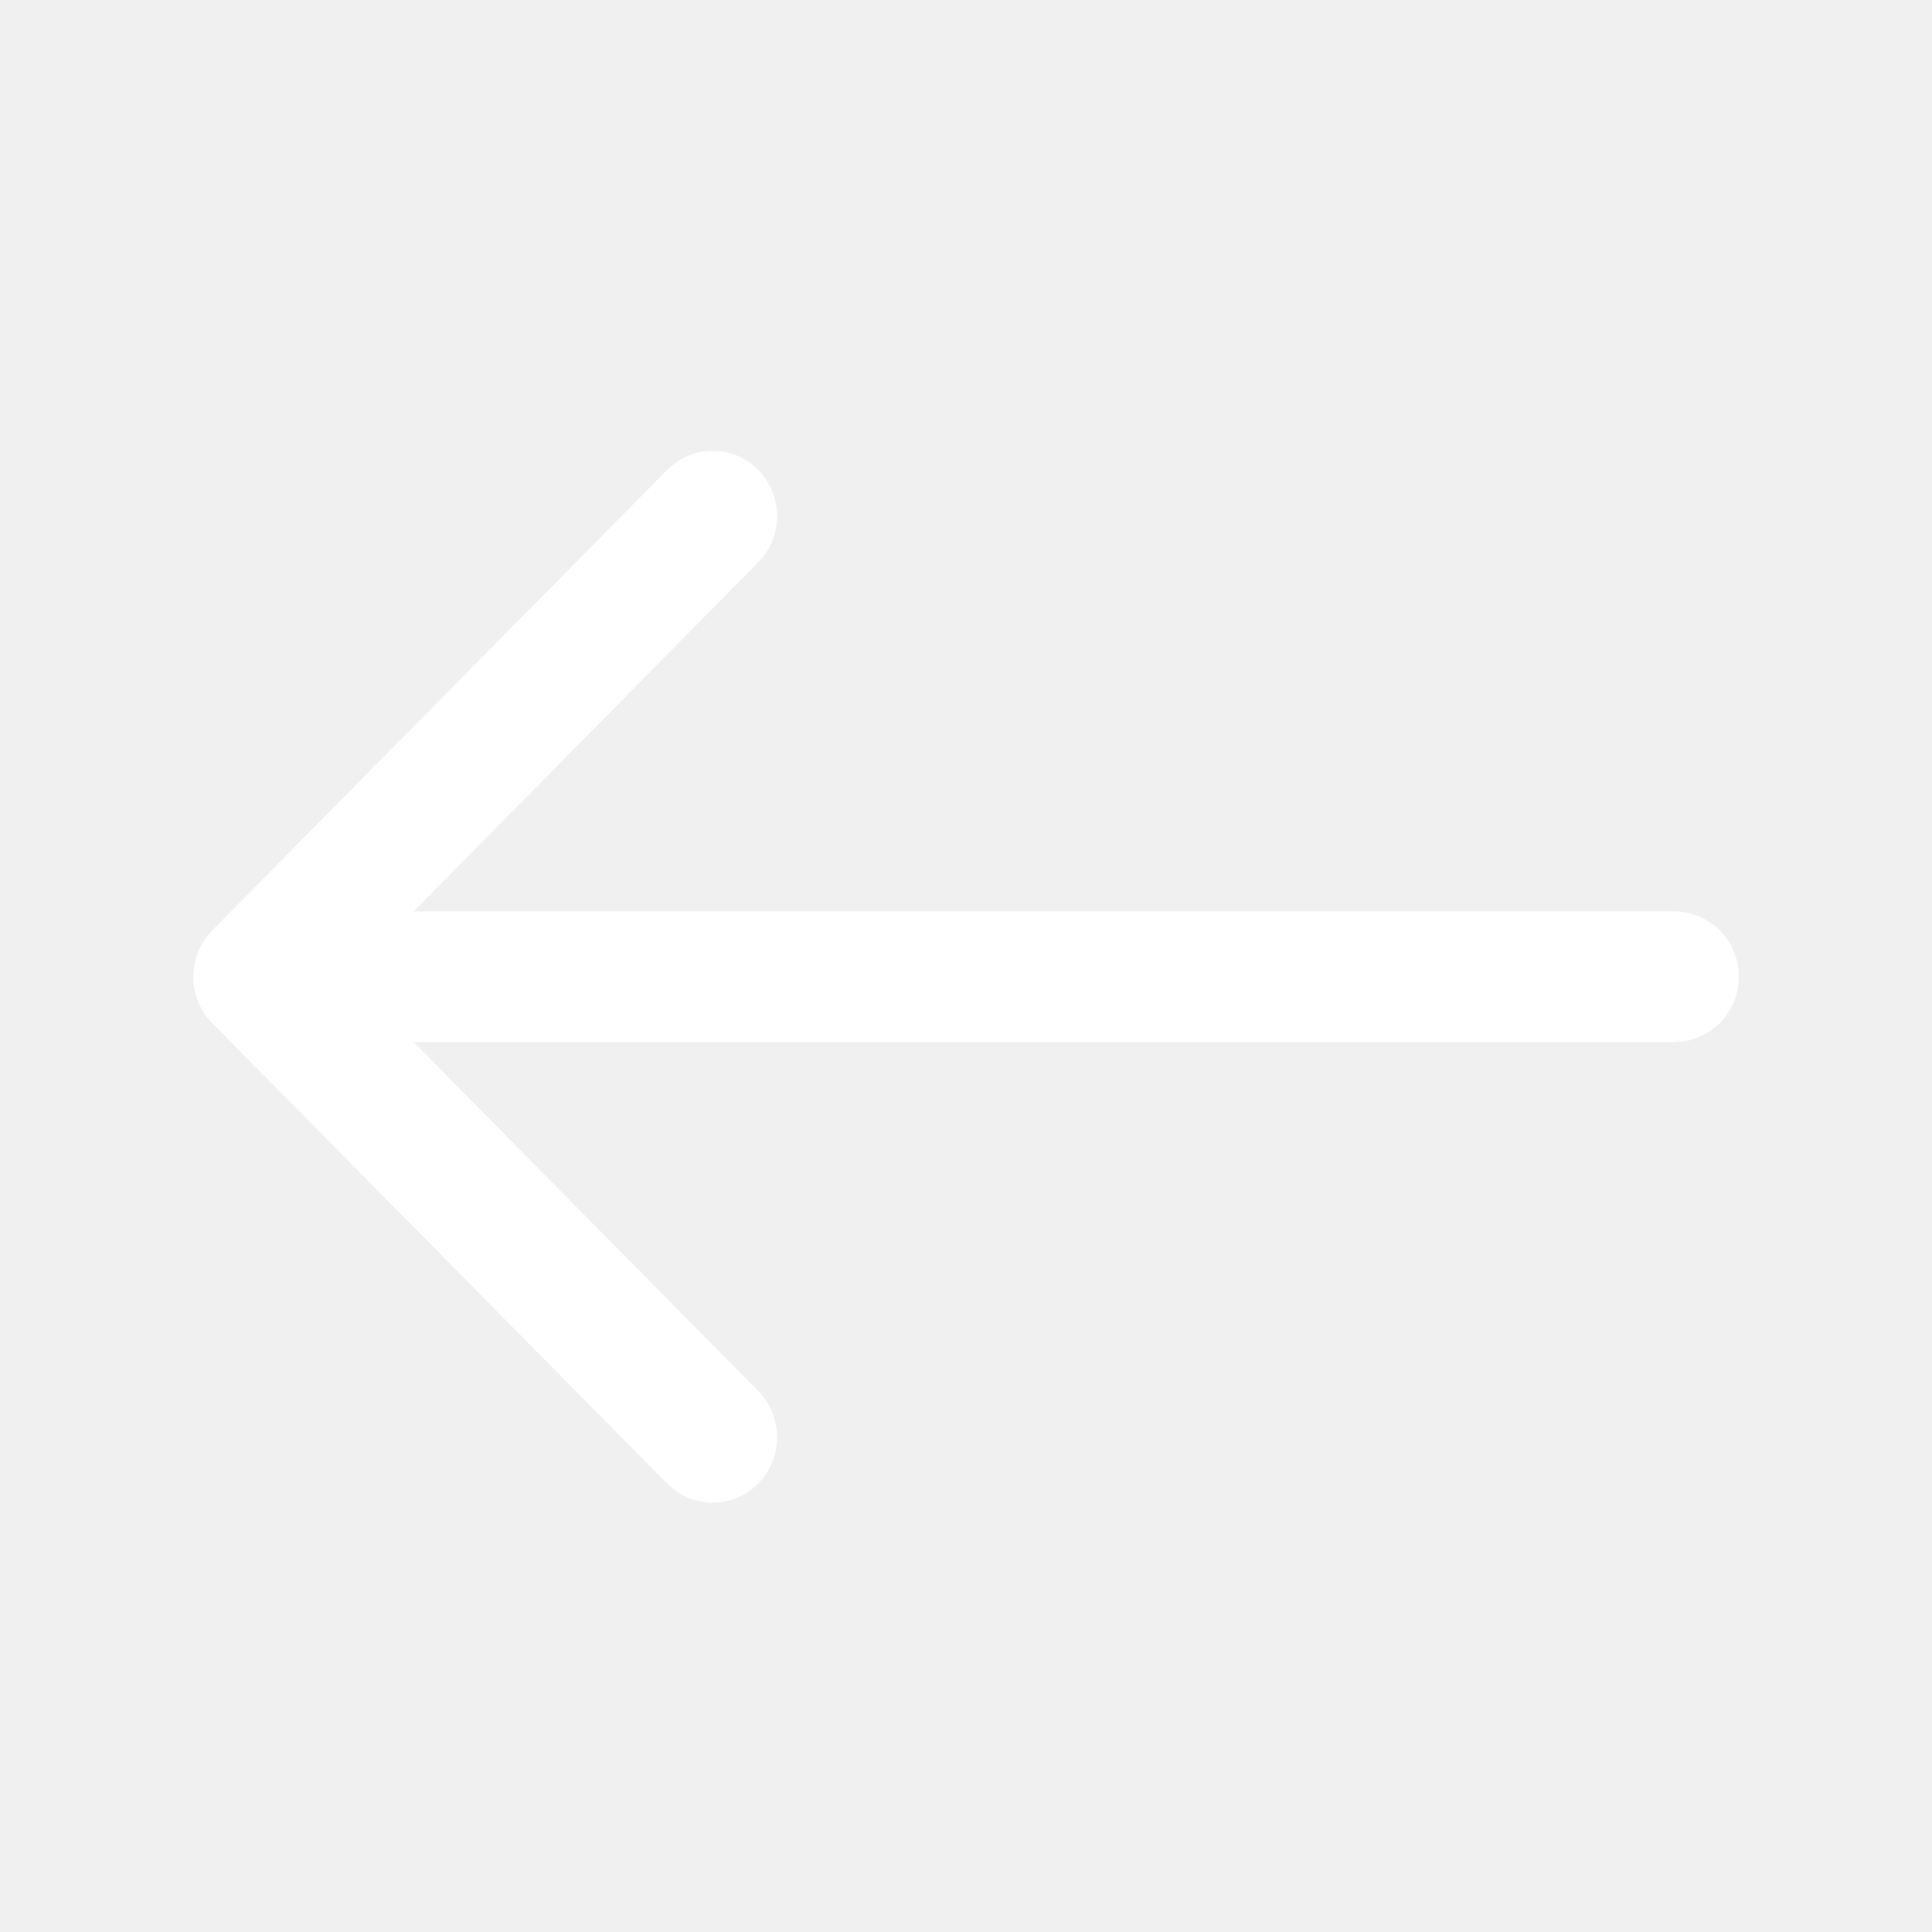
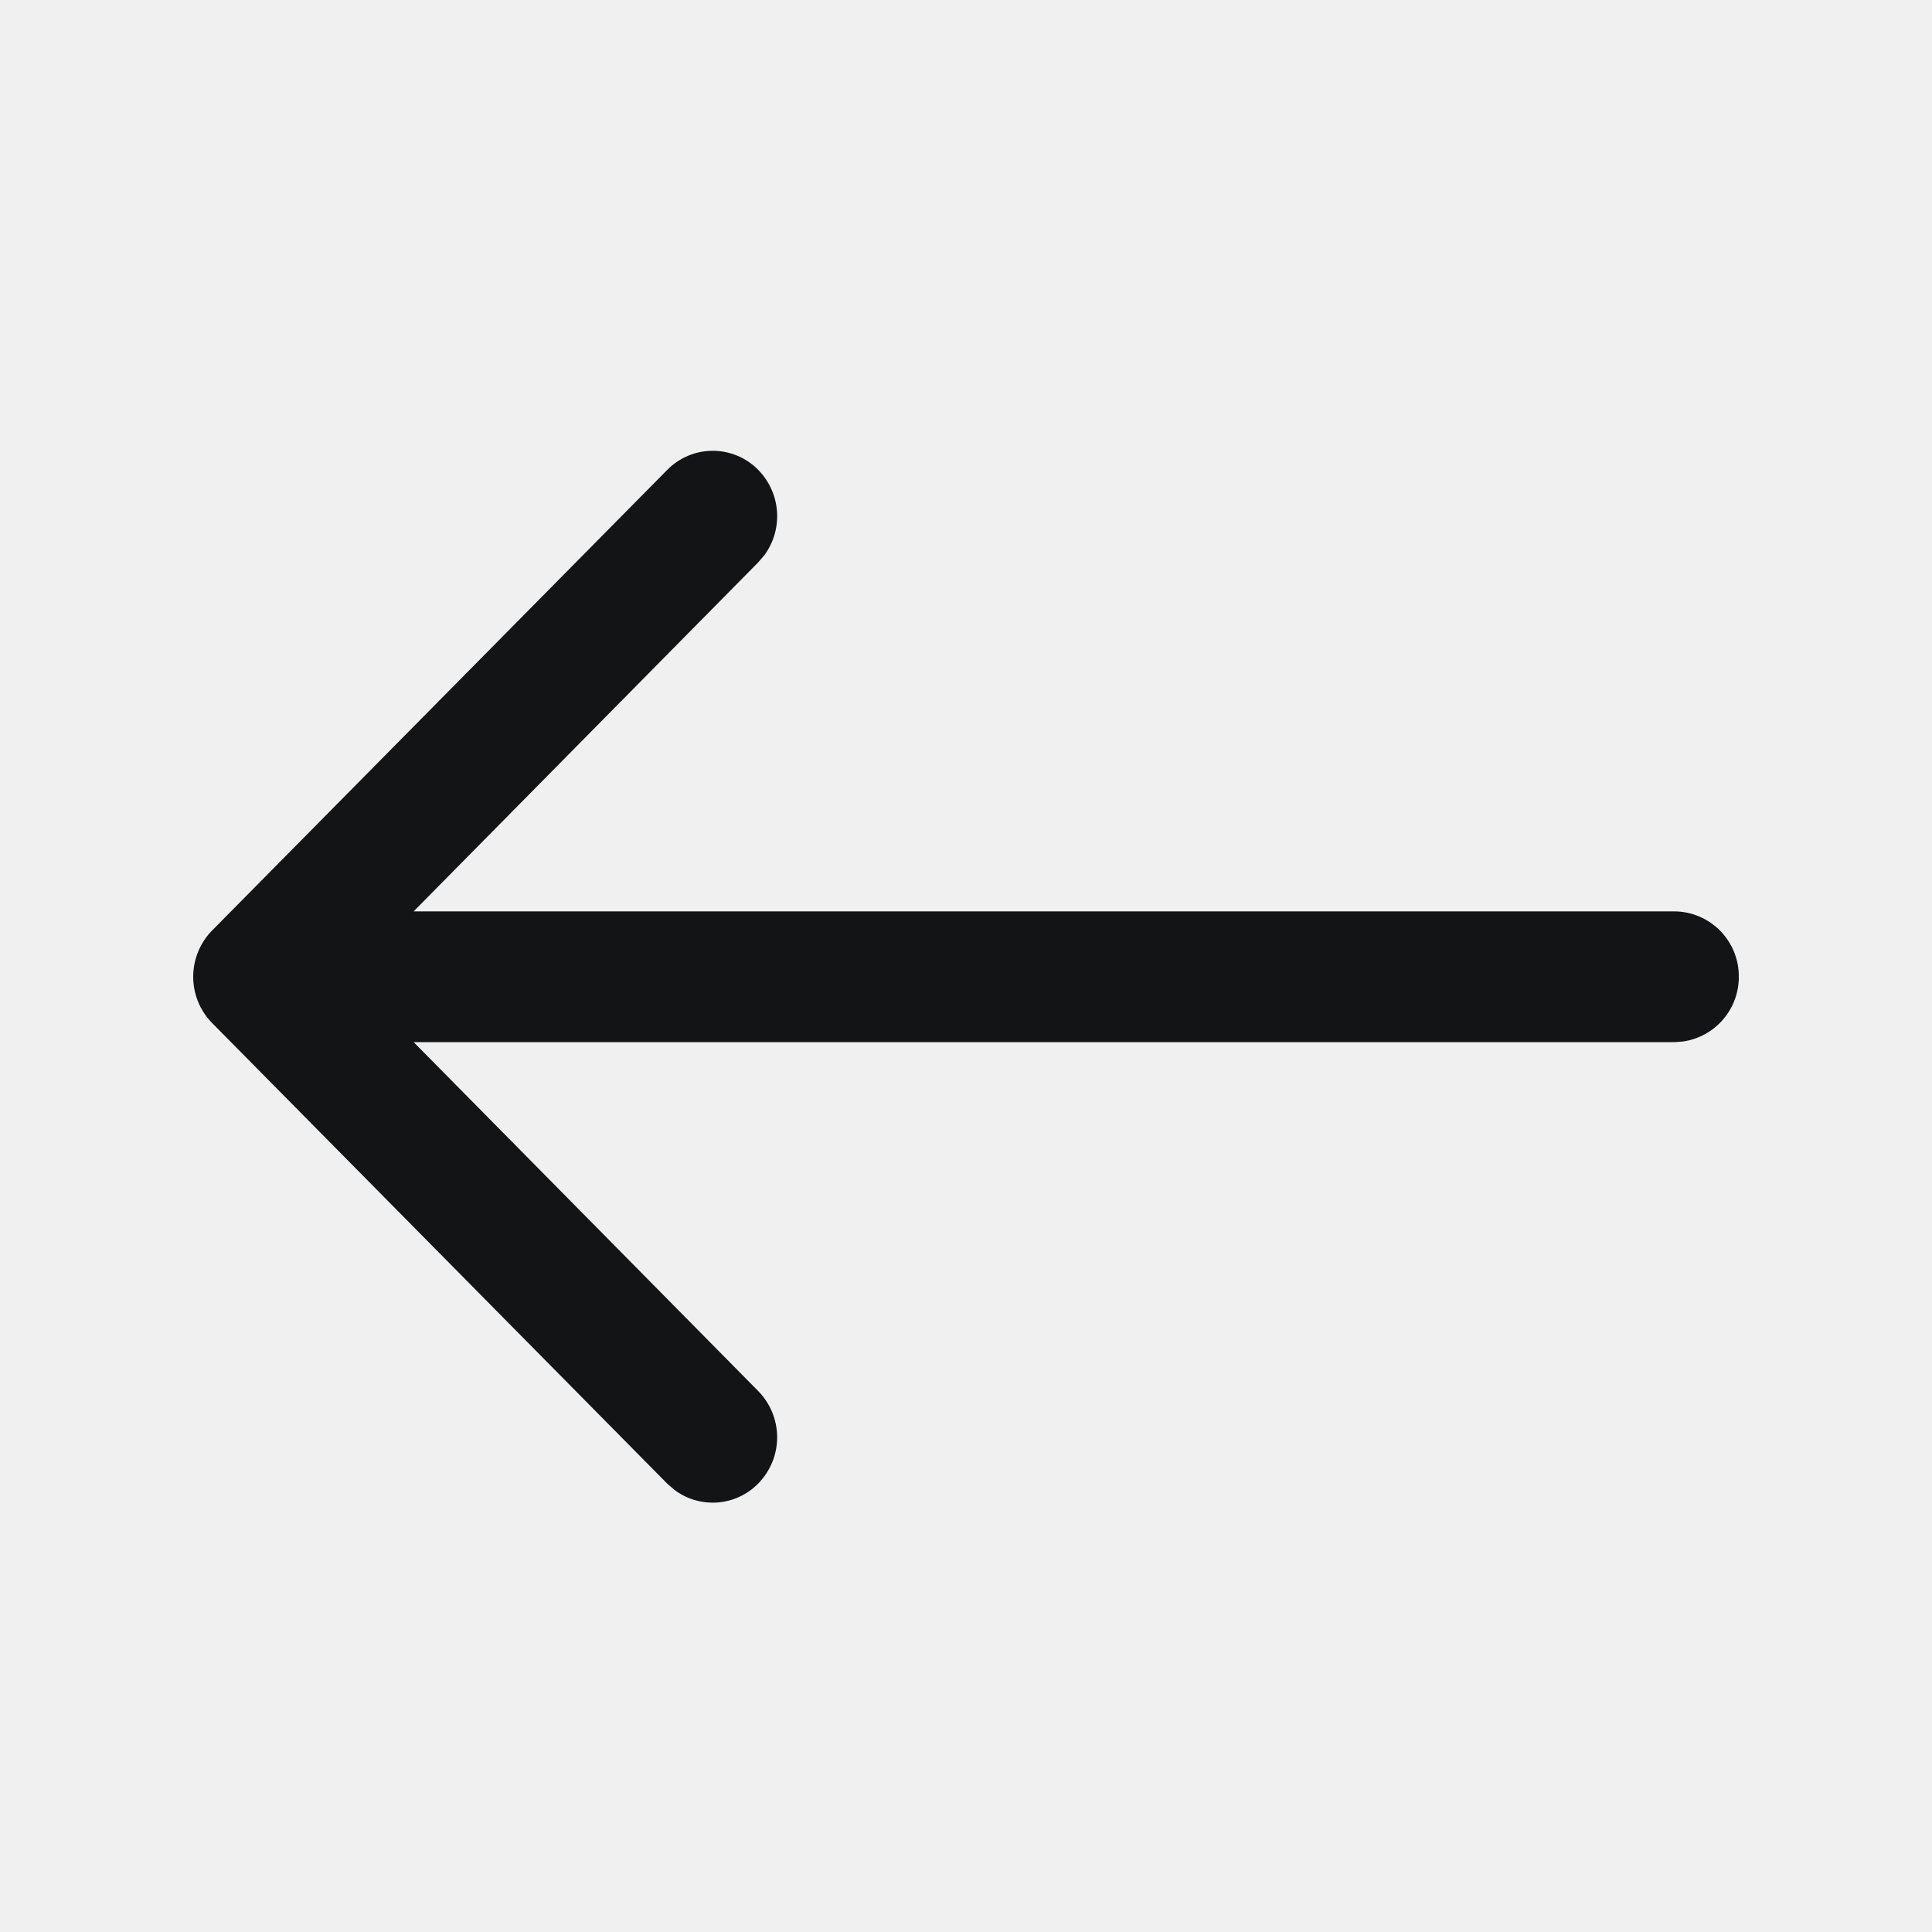
<svg xmlns="http://www.w3.org/2000/svg" width="40" height="40" viewBox="0 0 40 40" fill="none">
-   <path fill-rule="evenodd" clip-rule="evenodd" d="M34.848 21.563C35.169 21.515 35.463 21.354 35.675 21.107C35.886 20.861 36.002 20.546 36 20.221C36.001 20.045 35.968 19.87 35.901 19.707C35.835 19.544 35.737 19.395 35.614 19.269C35.49 19.144 35.343 19.044 35.18 18.975C35.018 18.906 34.843 18.87 34.667 18.869H8.564L15.696 11.645L15.826 11.494C16.017 11.233 16.11 10.912 16.087 10.589C16.064 10.267 15.927 9.962 15.701 9.731C15.578 9.605 15.432 9.505 15.27 9.437C15.108 9.369 14.934 9.333 14.759 9.333C14.583 9.333 14.409 9.367 14.248 9.435C14.085 9.503 13.939 9.602 13.816 9.727L4.412 19.244C4.283 19.37 4.18 19.52 4.11 19.685C4.039 19.851 4.002 20.029 4 20.209C3.998 20.389 4.032 20.567 4.099 20.734C4.166 20.901 4.266 21.053 4.392 21.181L13.814 30.717L13.966 30.848C14.222 31.04 14.539 31.131 14.859 31.107C15.178 31.082 15.477 30.942 15.701 30.712C15.951 30.456 16.091 30.112 16.09 29.754C16.089 29.396 15.947 29.053 15.696 28.798L8.564 21.576H34.669L34.848 21.563Z" fill="white" />
+   <path fill-rule="evenodd" clip-rule="evenodd" d="M34.848 21.563C35.169 21.515 35.463 21.354 35.675 21.107C35.886 20.861 36.002 20.546 36 20.221C36.001 20.045 35.968 19.87 35.901 19.707C35.835 19.544 35.737 19.395 35.614 19.269C35.49 19.144 35.343 19.044 35.18 18.975C35.018 18.906 34.843 18.87 34.667 18.869H8.564L15.696 11.645L15.826 11.494C16.017 11.233 16.11 10.912 16.087 10.589C16.064 10.267 15.927 9.962 15.701 9.731C15.578 9.605 15.432 9.505 15.27 9.437C15.108 9.369 14.934 9.333 14.759 9.333C14.583 9.333 14.409 9.367 14.248 9.435C14.085 9.503 13.939 9.602 13.816 9.727L4.412 19.244C4.283 19.37 4.18 19.52 4.11 19.685C4.039 19.851 4.002 20.029 4 20.209C3.998 20.389 4.032 20.567 4.099 20.734C4.166 20.901 4.266 21.053 4.392 21.181L13.814 30.717L13.966 30.848C14.222 31.04 14.539 31.131 14.859 31.107C15.178 31.082 15.477 30.942 15.701 30.712C15.951 30.456 16.091 30.112 16.09 29.754C16.089 29.396 15.947 29.053 15.696 28.798L8.564 21.576H34.669L34.848 21.563Z" fill="#131416" />
</svg>
